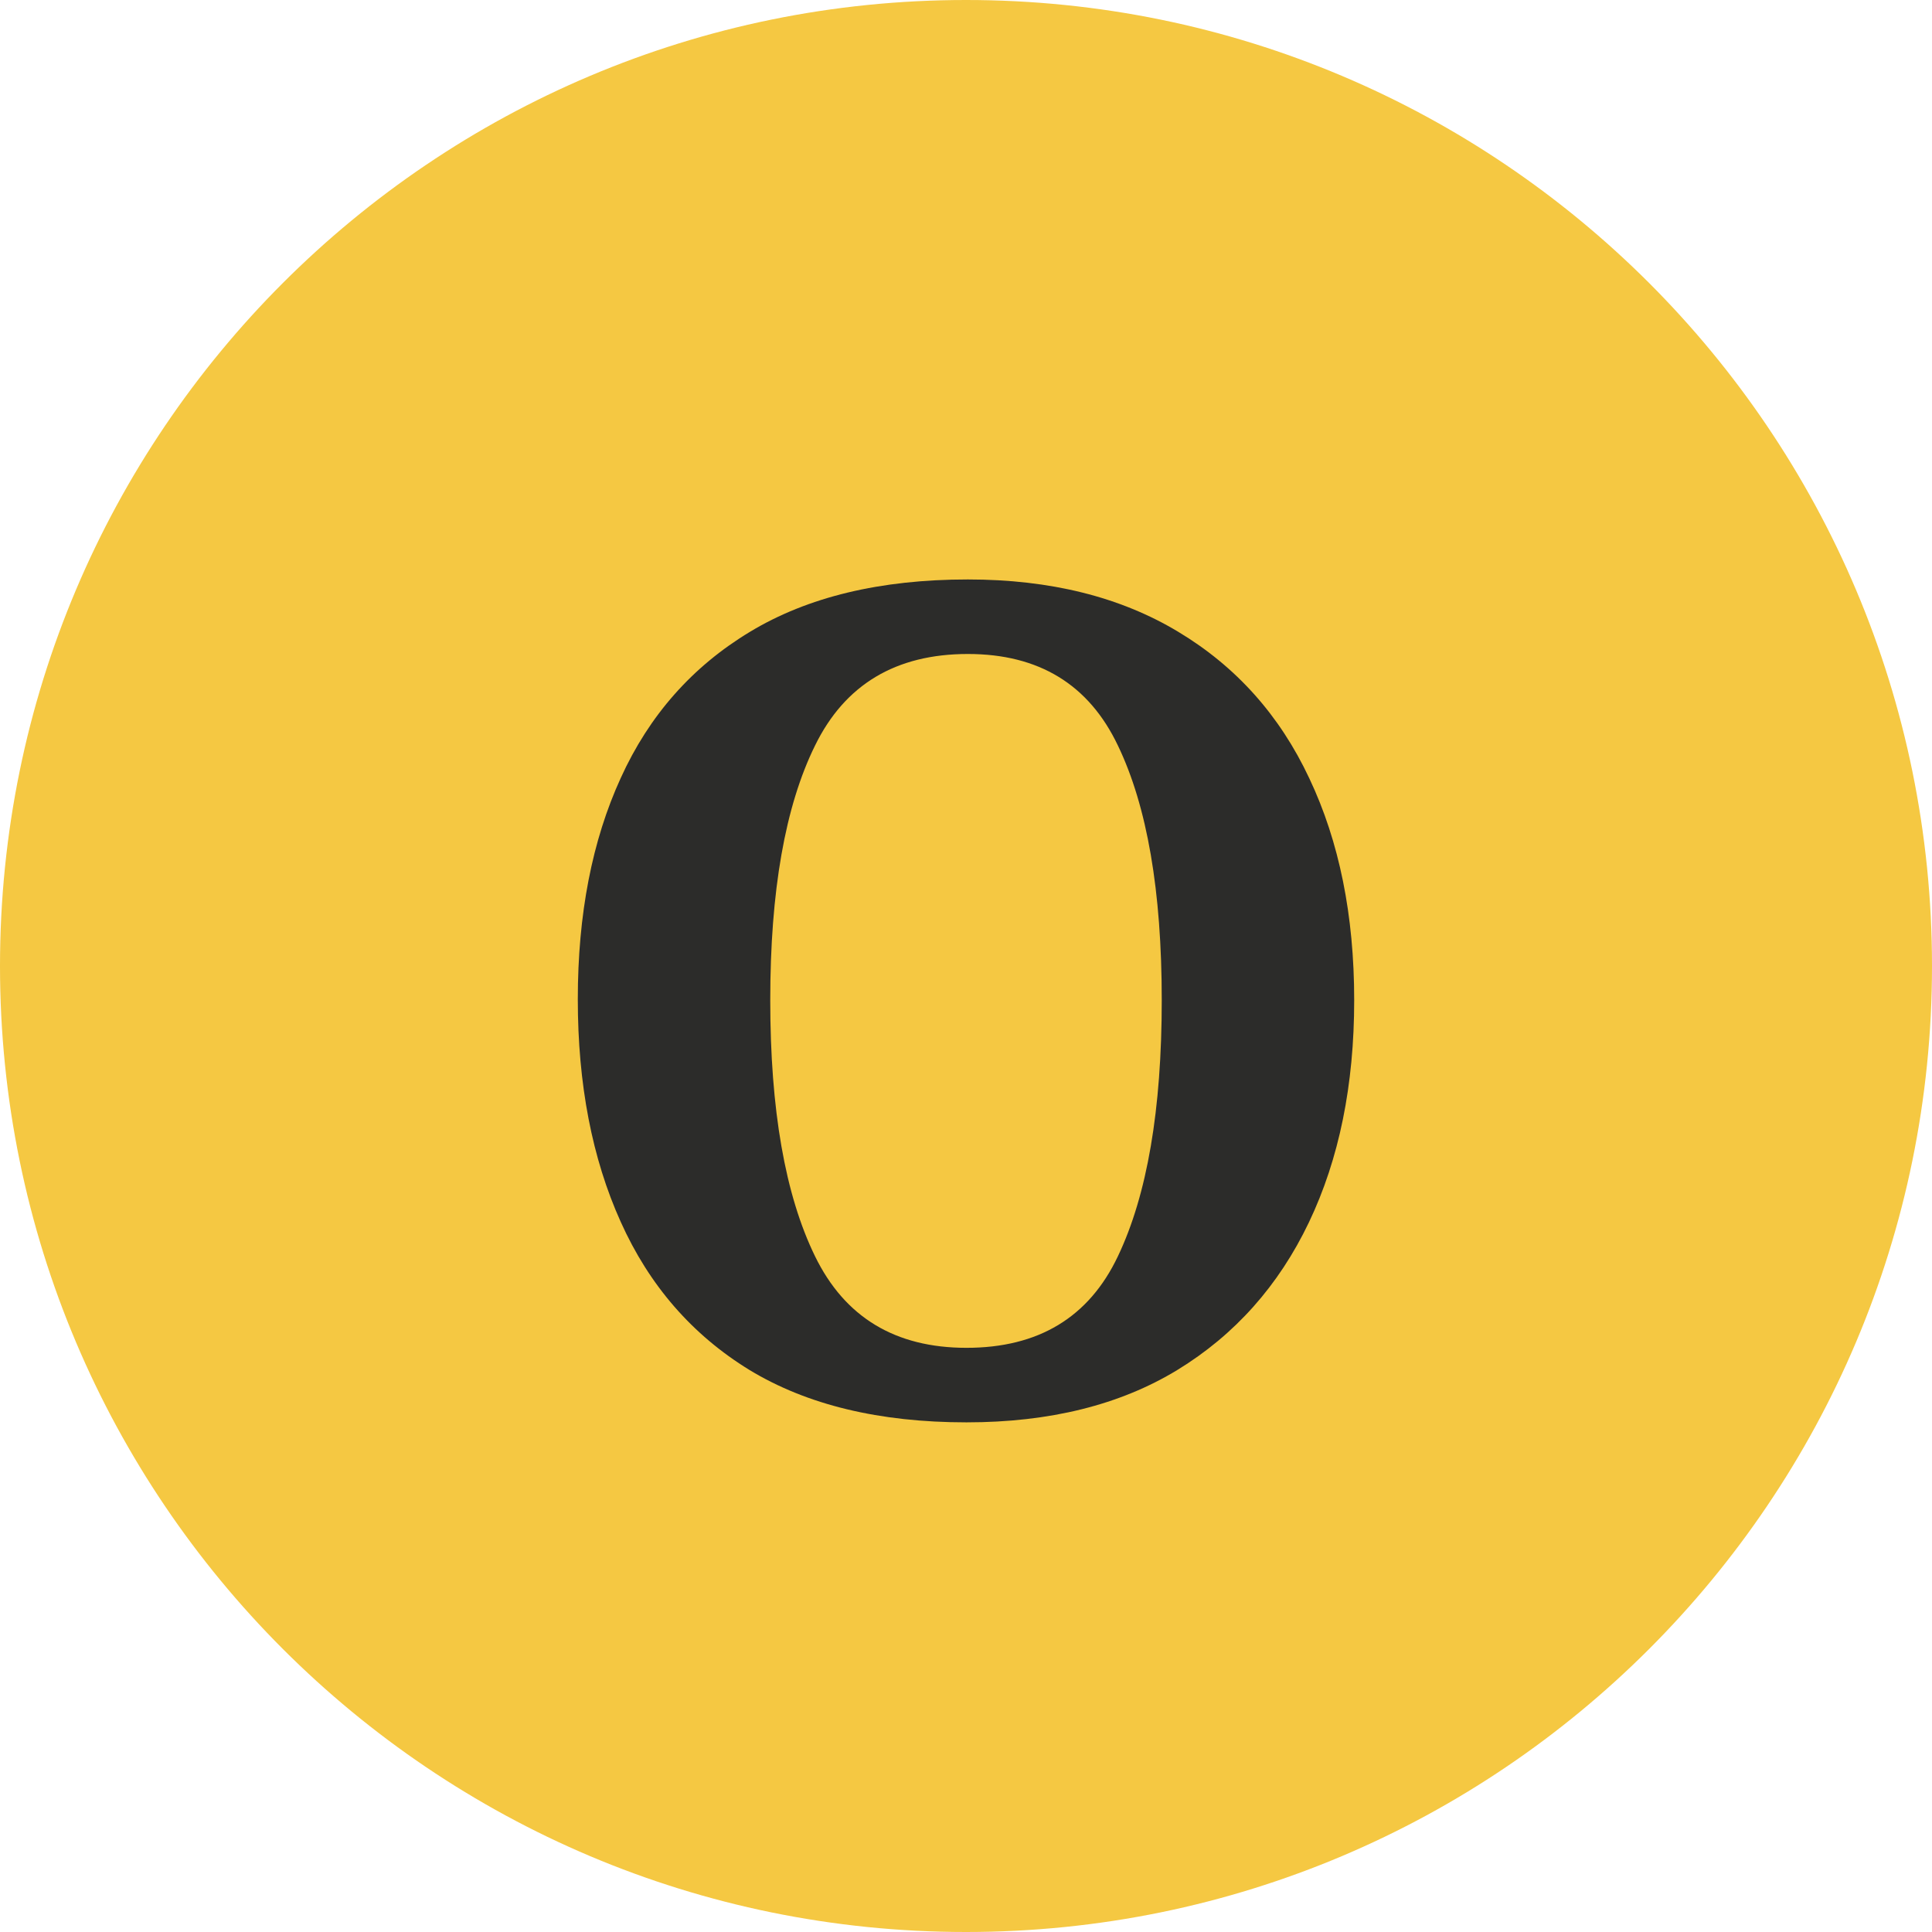
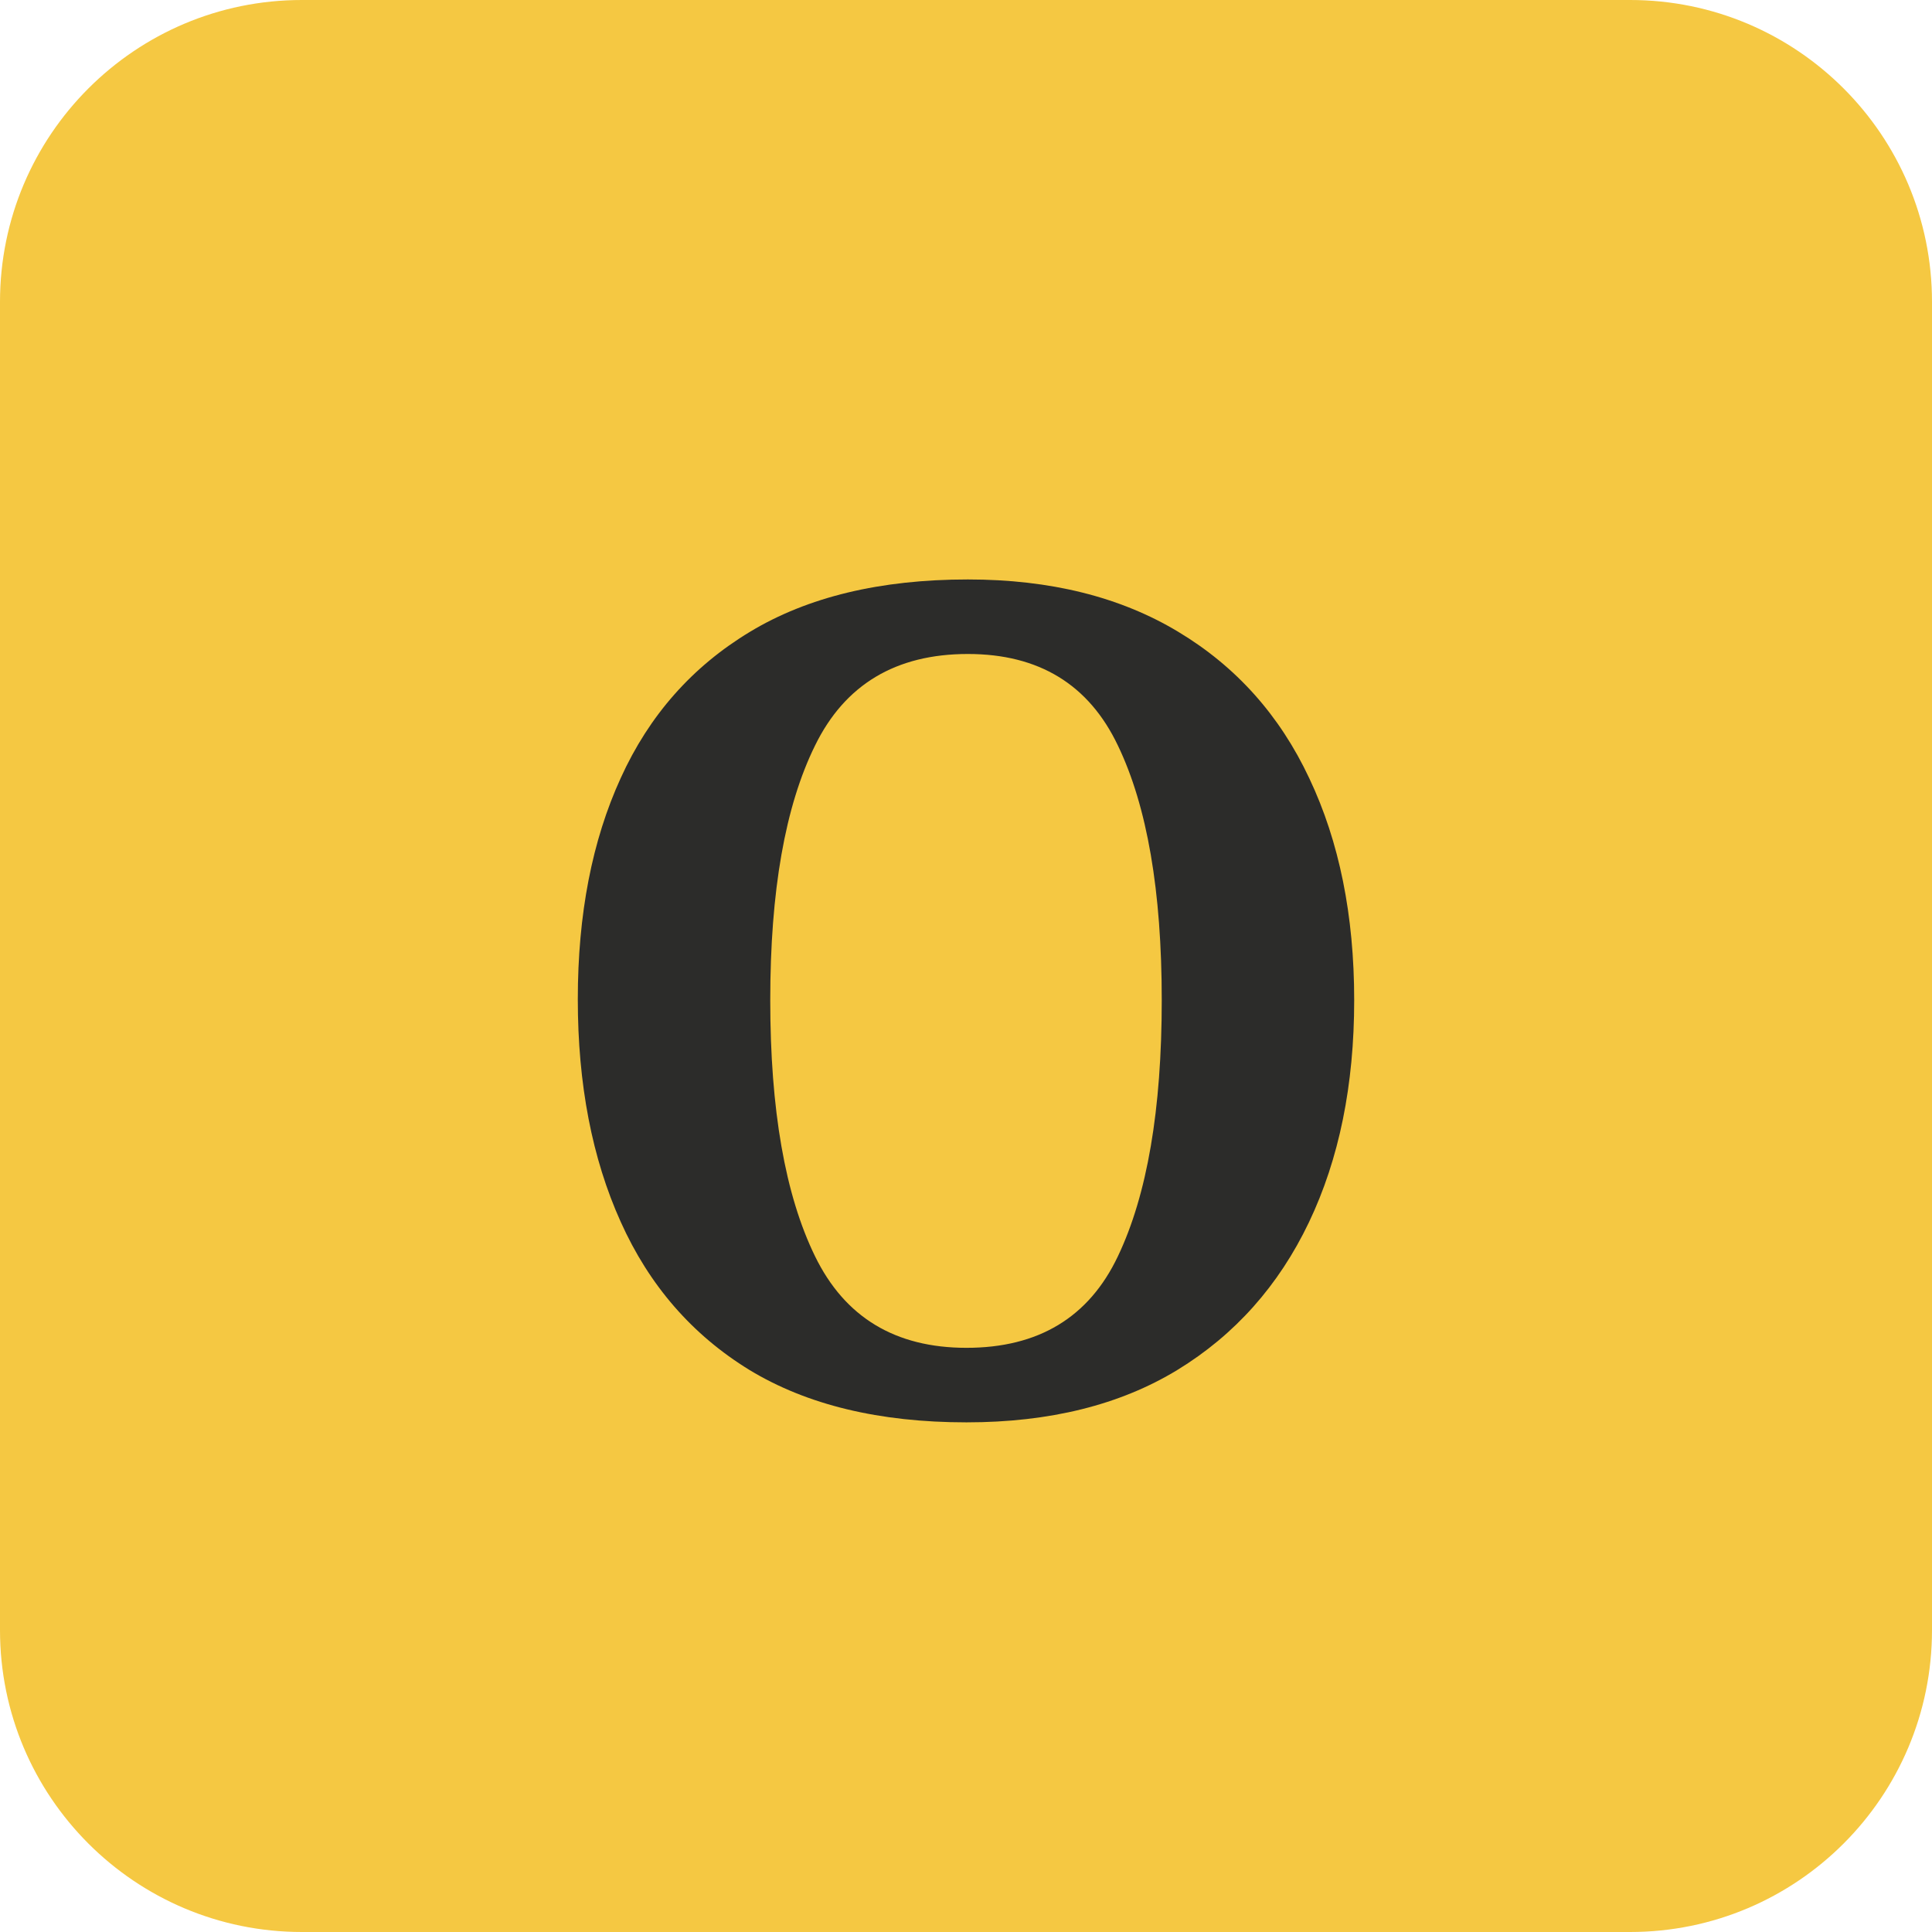
<svg xmlns="http://www.w3.org/2000/svg" viewBox="0 0 64 64">
-   <circle cx="32" cy="32" r="32" fill="#F5C842" />
+   <rect x="0" y="0" width="64" height="64" rx="10" ry="10" fill="#F5C842" />
  <text x="32" y="32" dominant-baseline="central" text-anchor="middle" font-family="Georgia, serif" font-weight="700" font-size="38" fill="#2C2C2A">O</text>
</svg>
